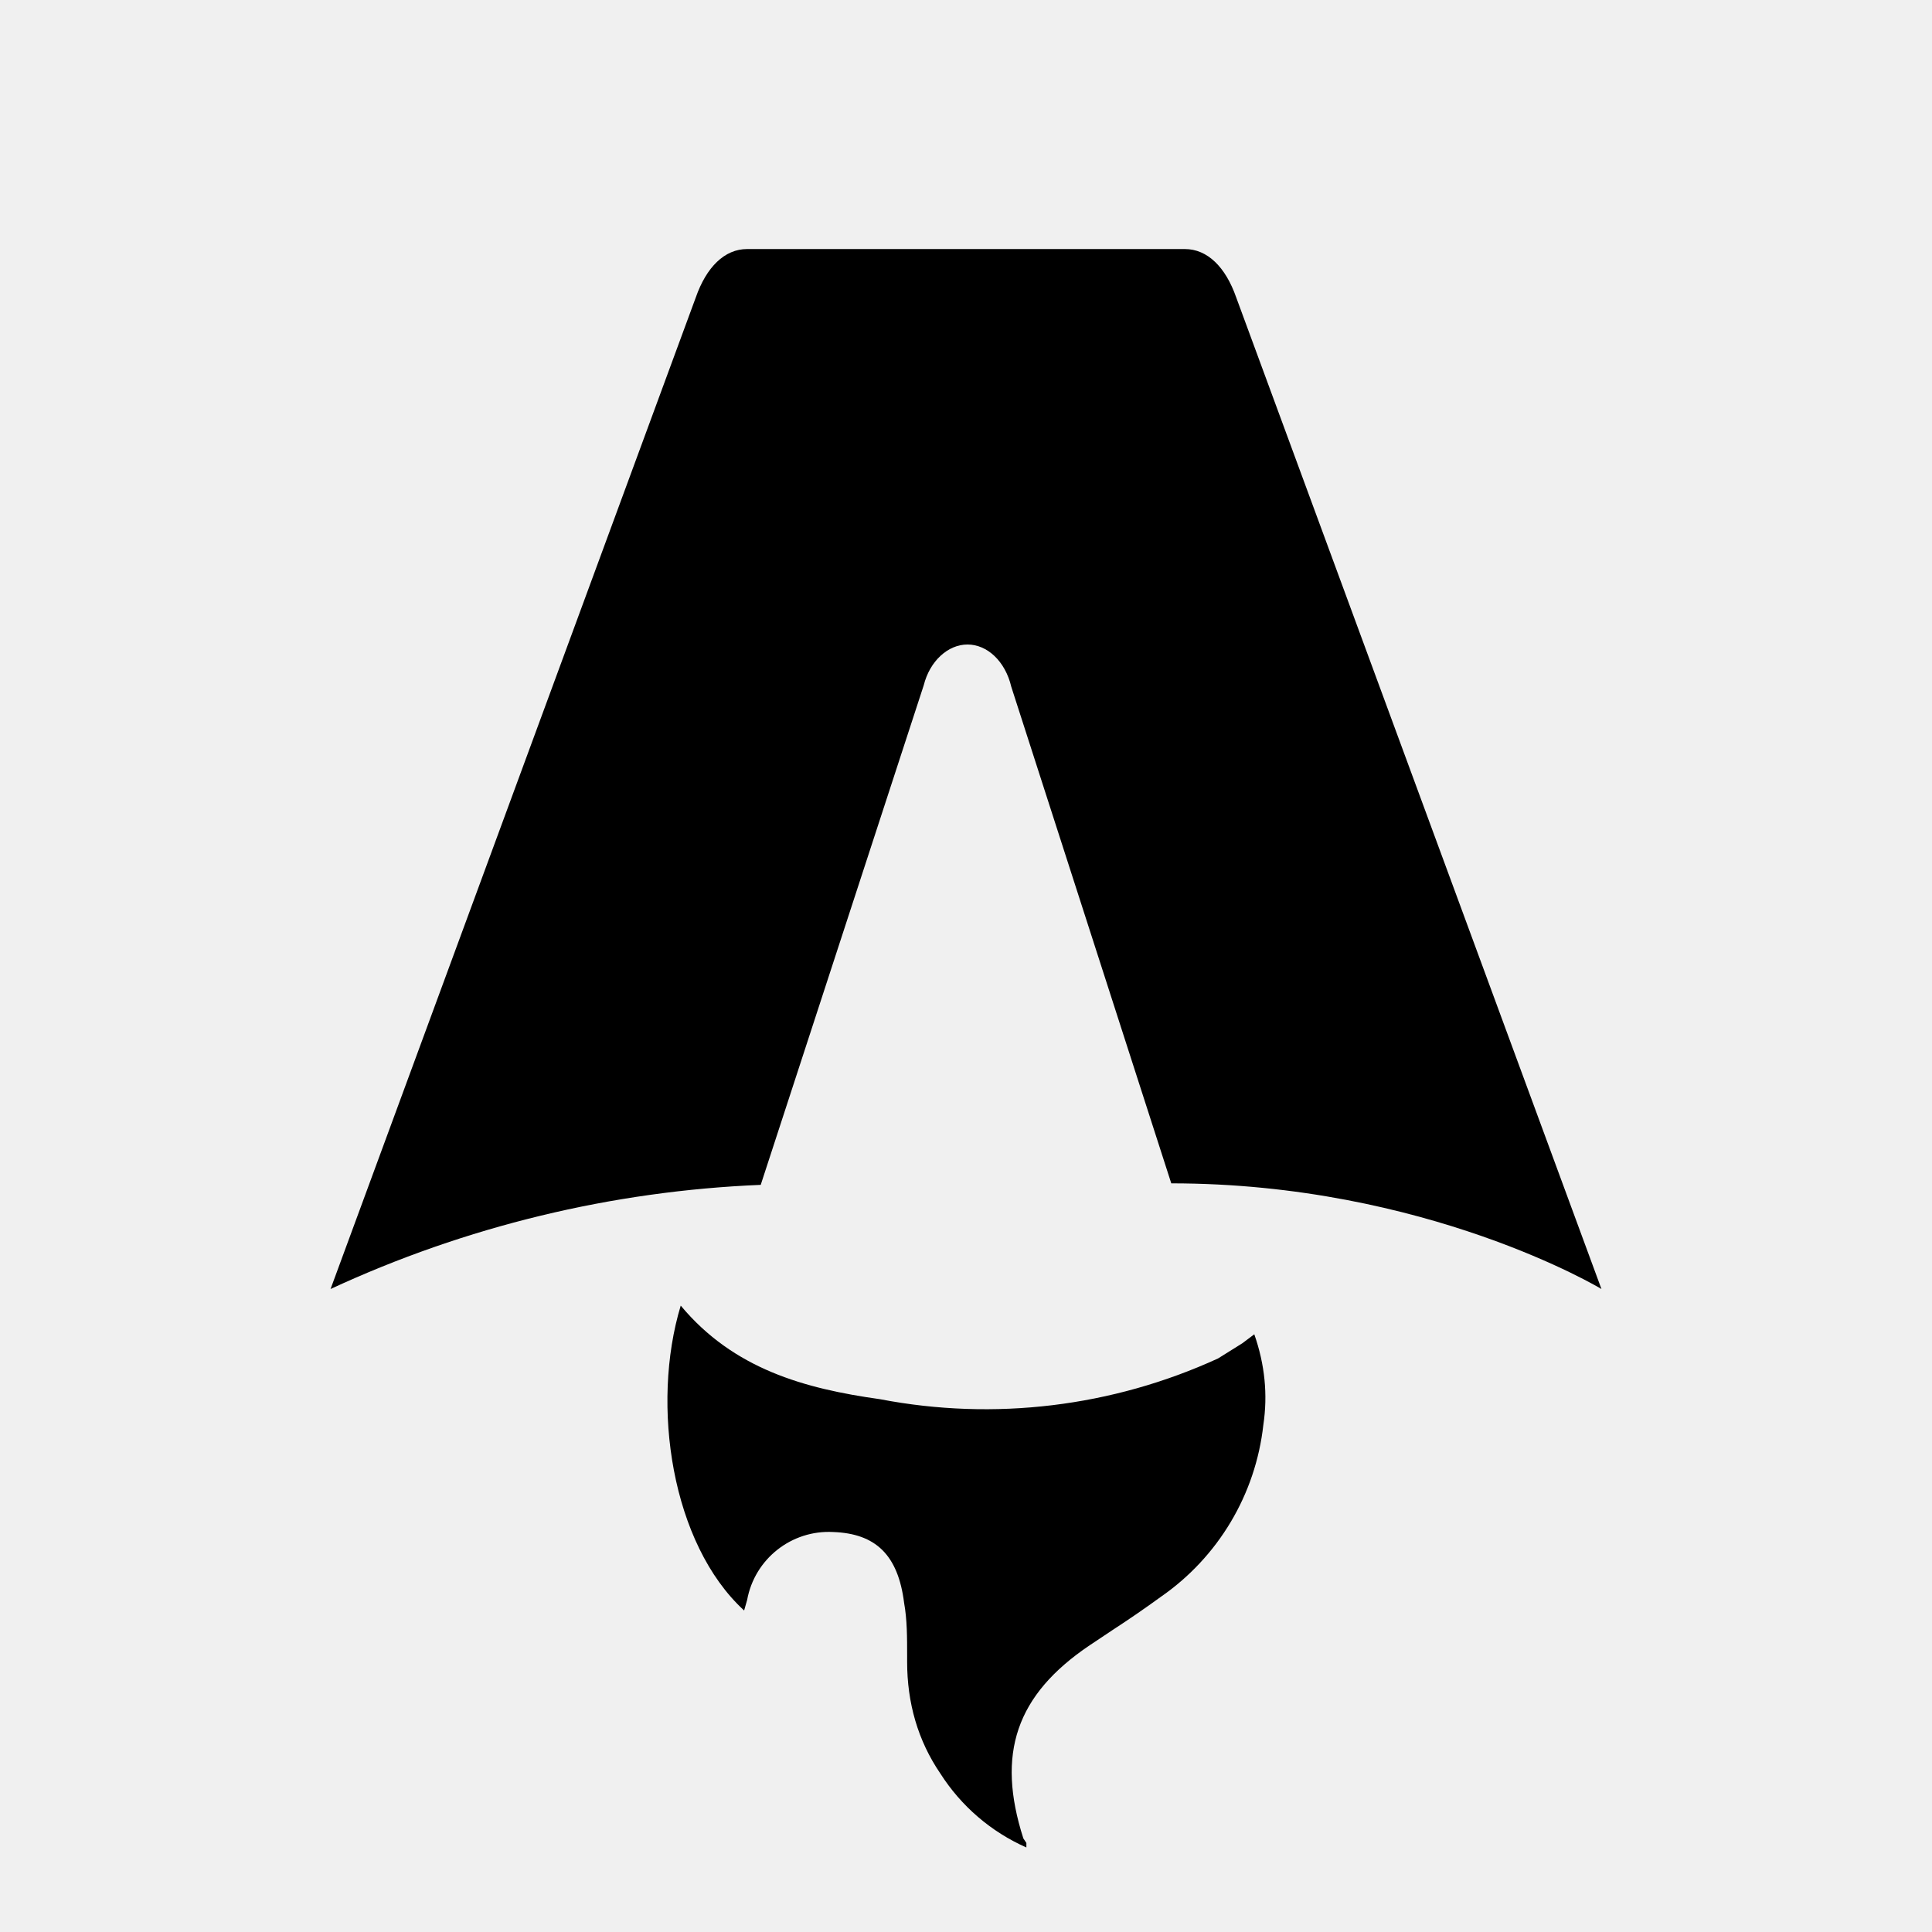
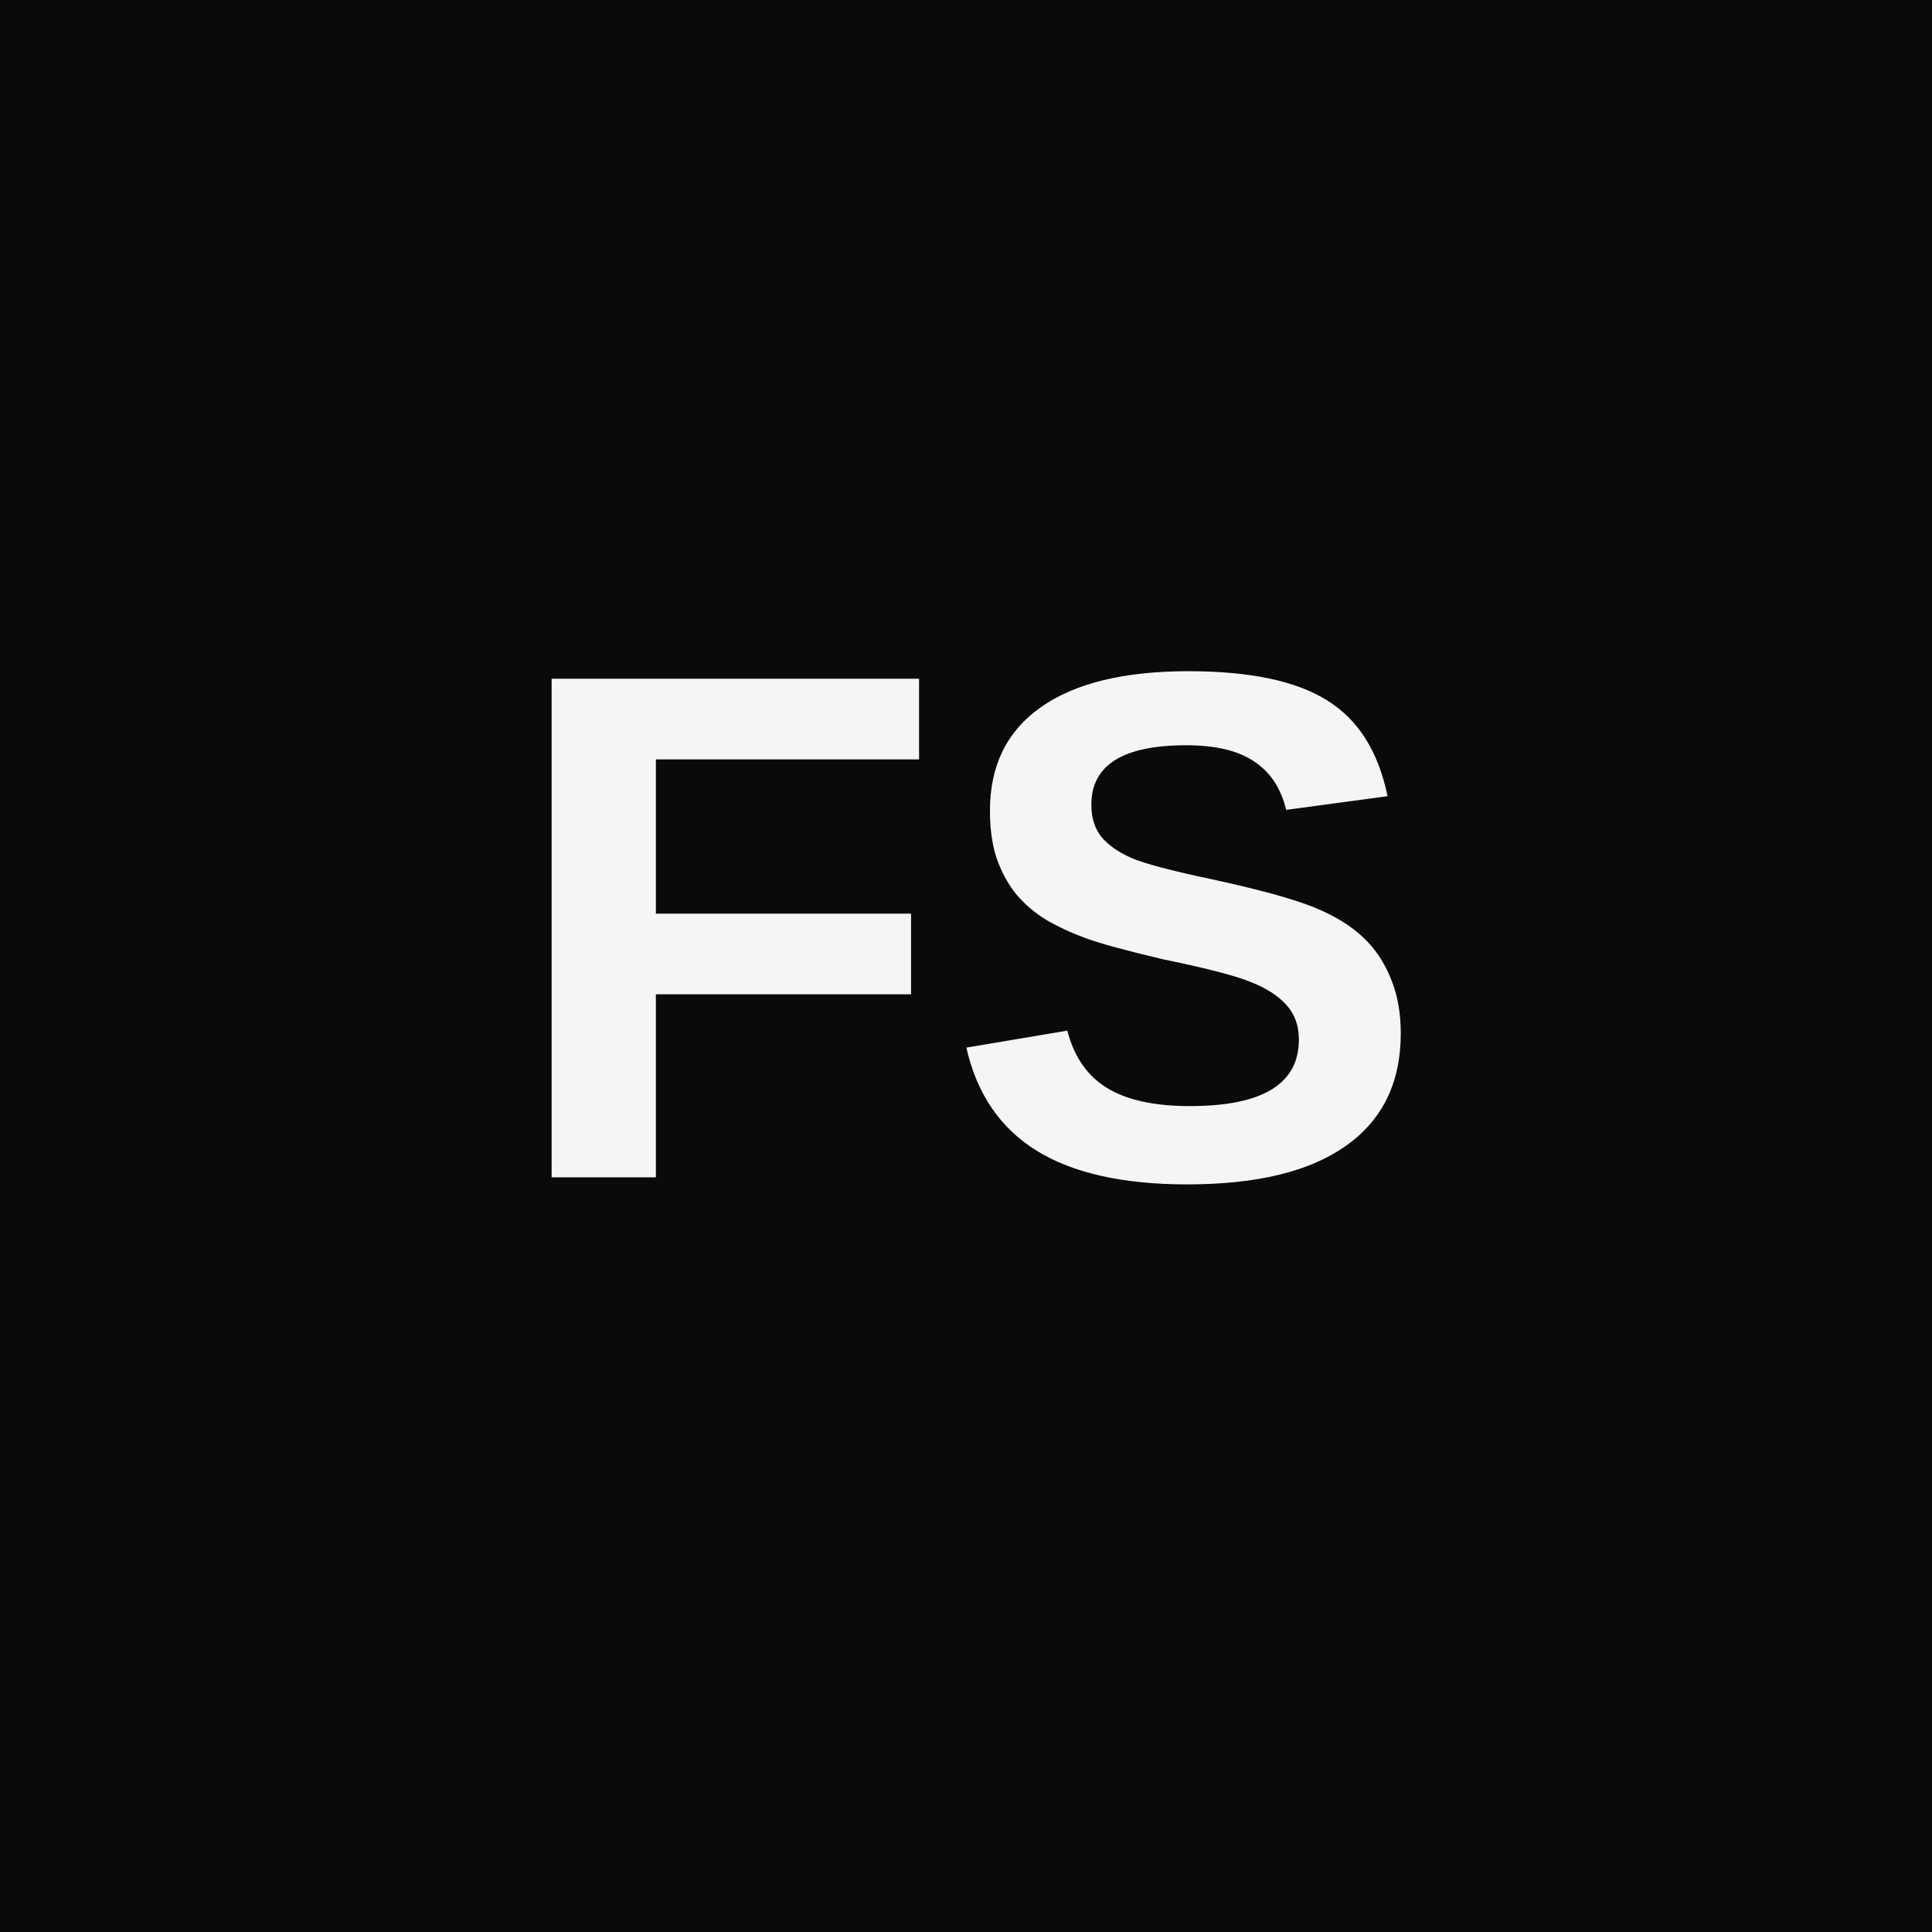
- <svg xmlns="http://www.w3.org/2000/svg" fill="none" viewBox="0 0 128 128">
-   <path d="M50.4 78.5a75.1 75.1 0 0 0-28.5 6.9l24.2-65.7c.7-2 1.9-3.2 3.4-3.2h29c1.5 0 2.7 1.2 3.4 3.2l24.2 65.7s-11.6-7-28.5-7L67 45.5c-.4-1.7-1.6-2.8-2.9-2.8-1.3 0-2.5 1.1-2.9 2.7L50.4 78.5Zm-1.1 28.2Zm-4.2-20.2c-2 6.6-.6 15.8 4.2 20.2a17.5 17.5 0 0 1 .2-.7 5.5 5.5 0 0 1 5.7-4.5c2.8.1 4.3 1.5 4.7 4.7.2 1.1.2 2.3.2 3.5v.4c0 2.7.7 5.2 2.2 7.4a13 13 0 0 0 5.7 4.9v-.3l-.2-.3c-1.8-5.6-.5-9.5 4.4-12.8l1.5-1a73 73 0 0 0 3.2-2.2 16 16 0 0 0 6.8-11.4c.3-2 .1-4-.6-6l-.8.6-1.6 1a37 37 0 0 1-22.4 2.7c-5-.7-9.7-2-13.2-6.2Z" />
-   <style>
-         path { fill: #000; }
-         @media (prefers-color-scheme: dark) {
-             path { fill: #FFF; }
-         }
-     </style>
+ <svg xmlns="http://www.w3.org/2000/svg" viewBox="0 0 64 64">
+   <rect width="64" height="64" fill="#0a0a0a" />
+   <text x="32" y="39" text-anchor="middle" font-family="Arial, sans-serif" font-size="24" font-weight="700" fill="#f5f5f5">
+     FS
+   </text>
</svg>
